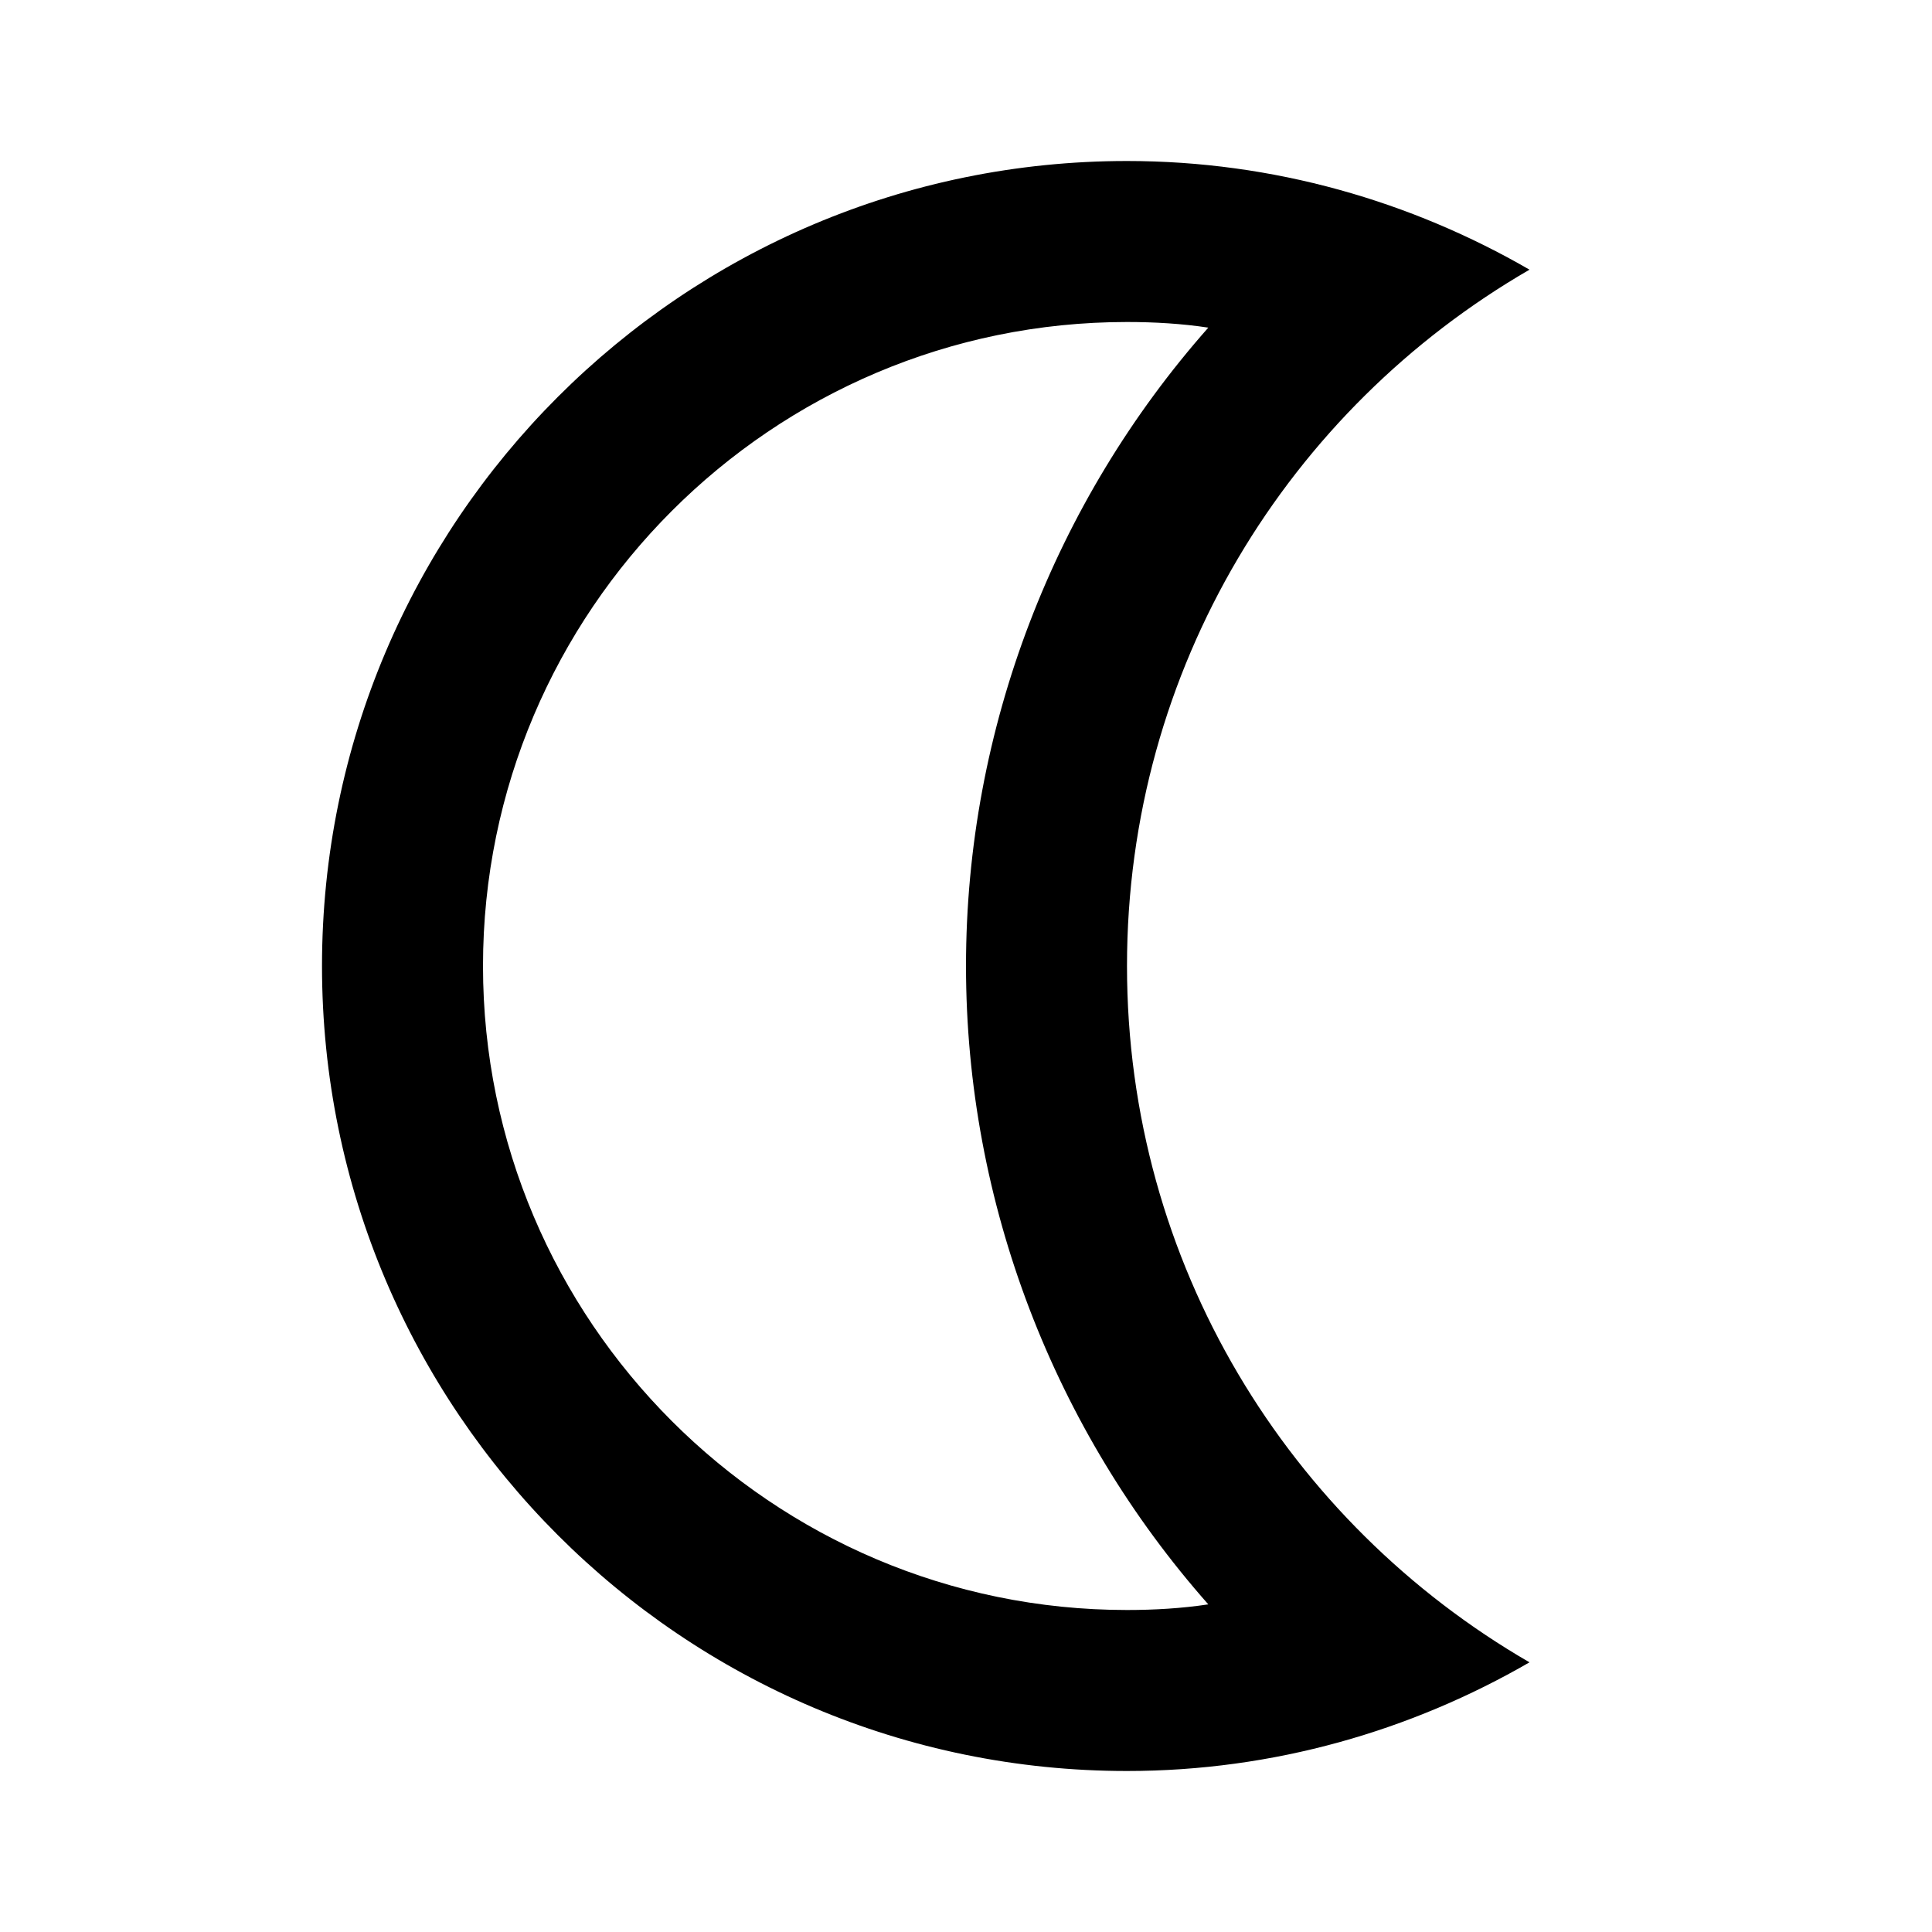
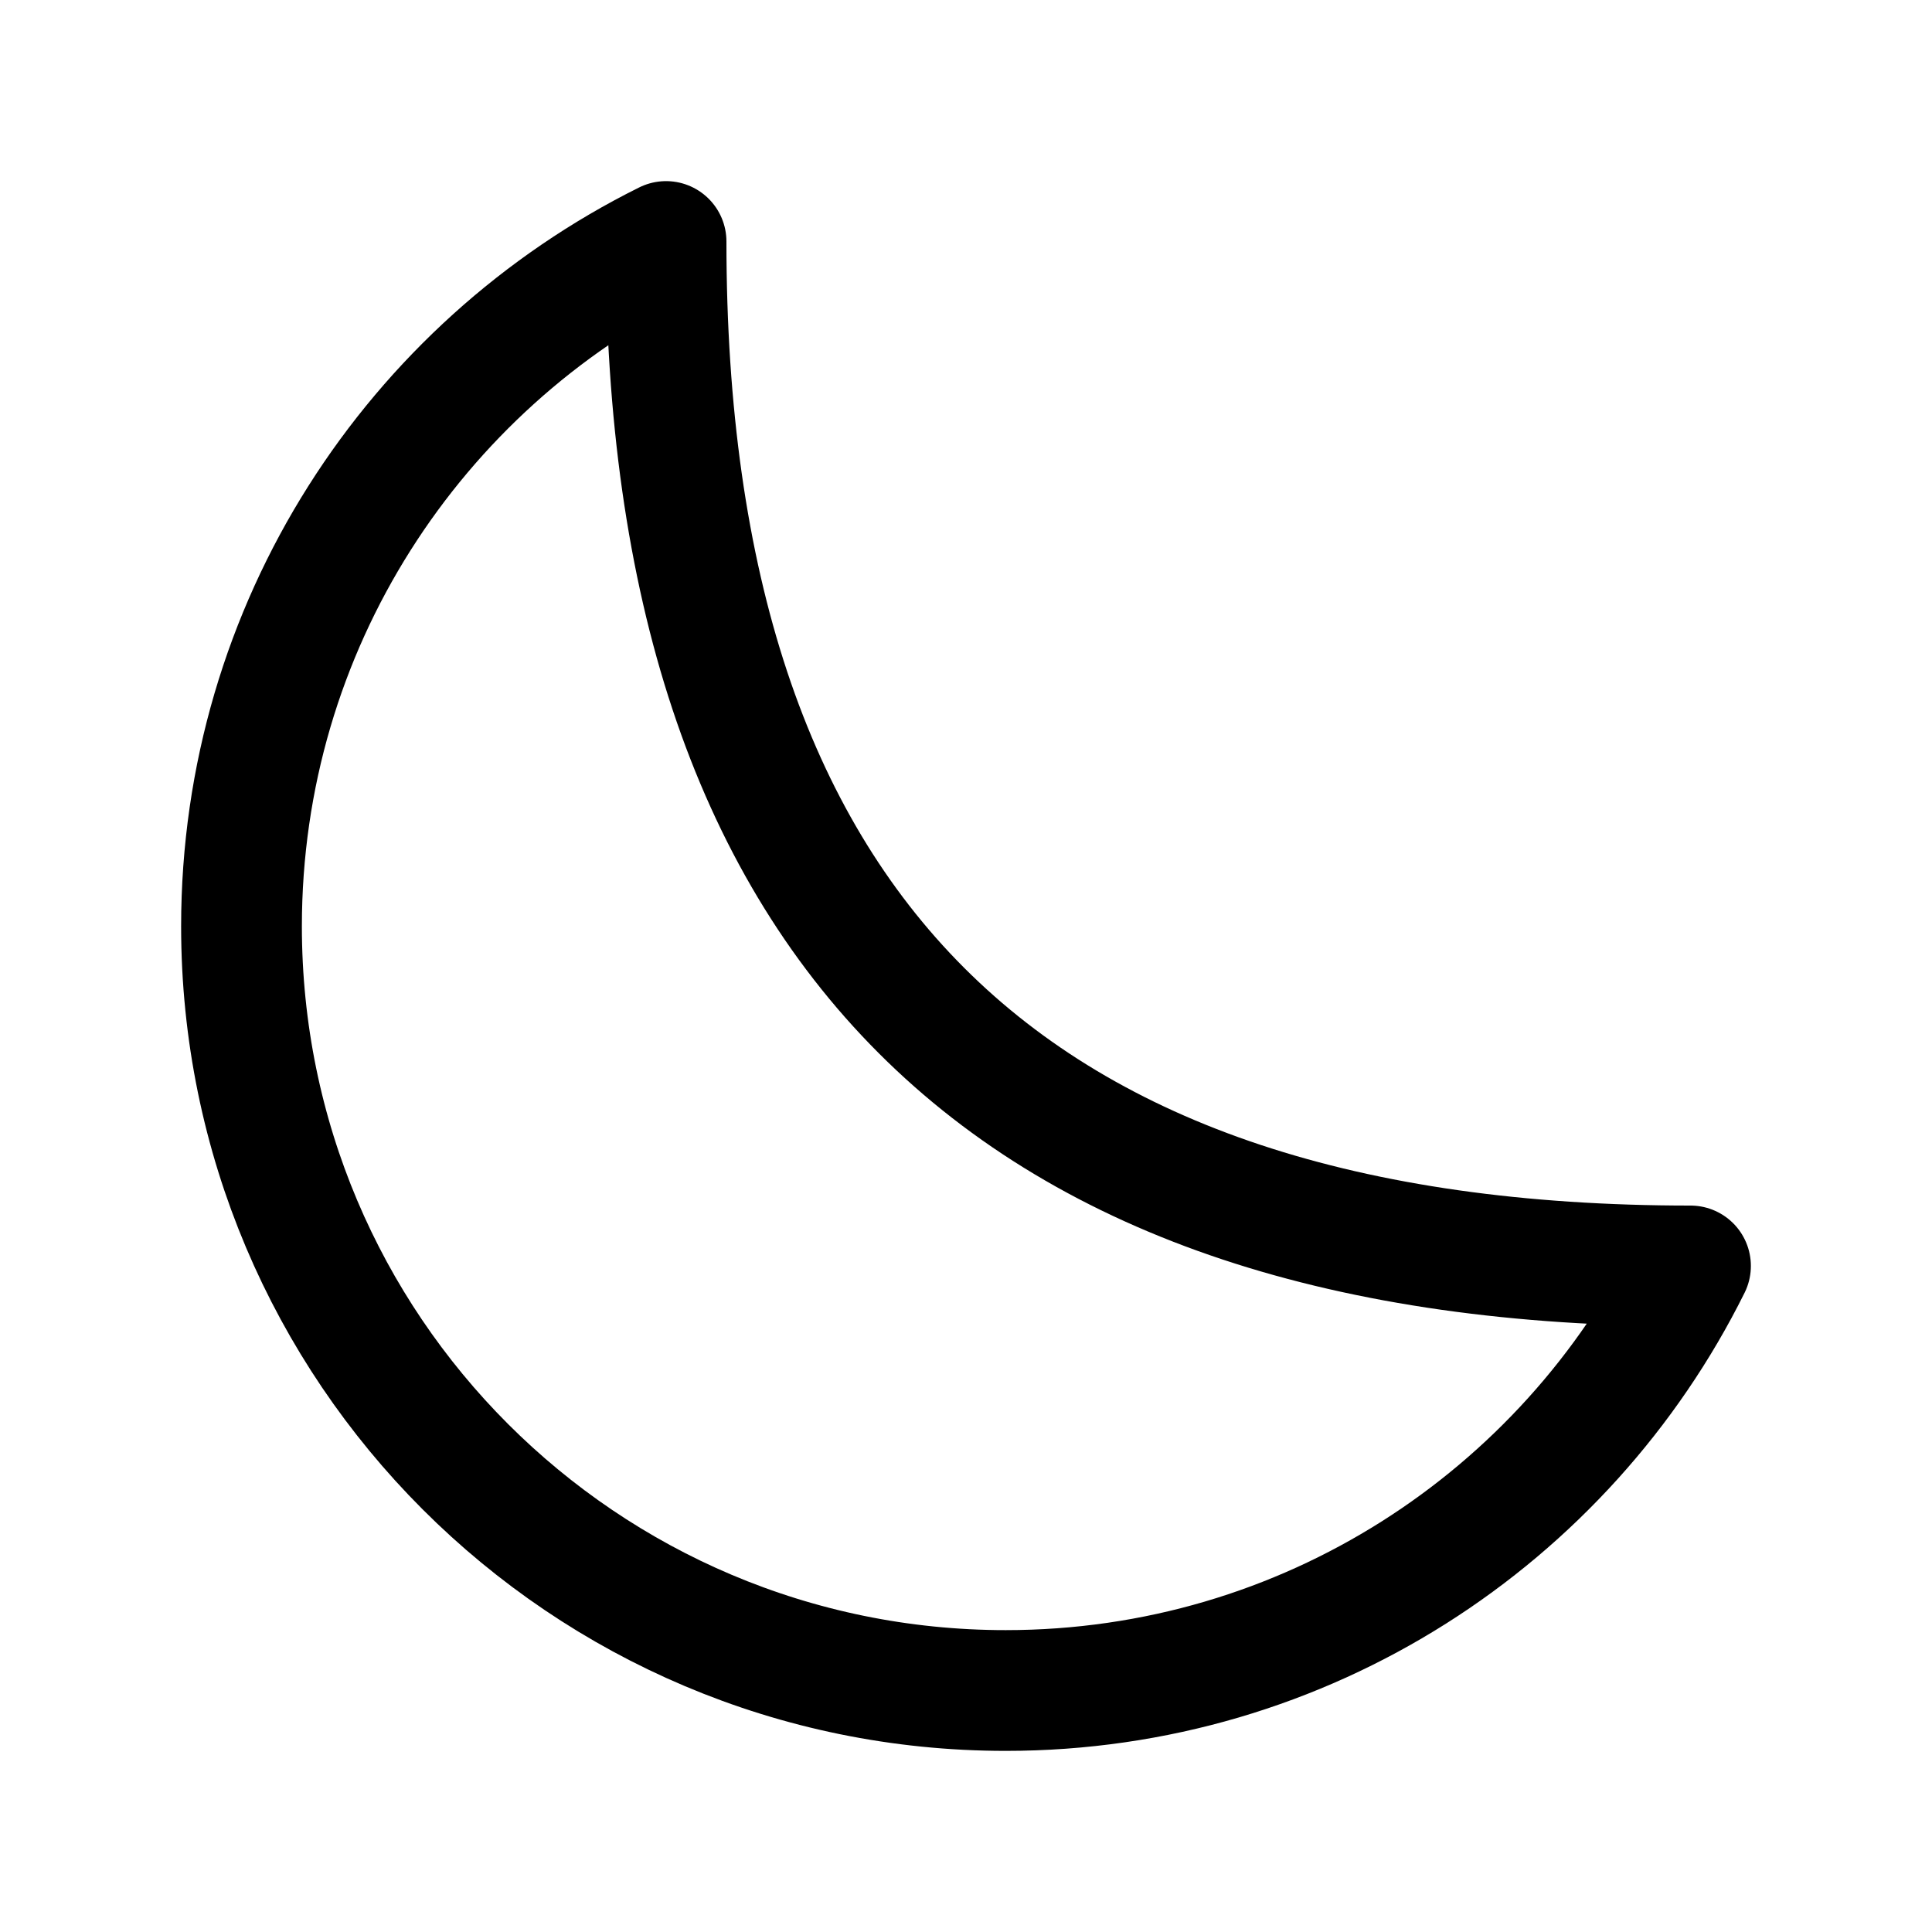
- <svg xmlns="http://www.w3.org/2000/svg" viewBox="0 0 24 24">
-   <path fill="#000000" d="M14,4c0.34,0,0.68,0.02,1.01,0.07C13.1,6.23,12,9.05,12,12s1.1,5.77,3.01,7.93C14.68,19.98,14.34,20,14,20 c-4.41,0-8-3.59-8-8S9.59,4,14,4 M14,2C8.48,2,4,6.48,4,12s4.48,10,10,10c1.82,0,3.53-0.5,5-1.35c-2.99-1.73-5-4.95-5-8.65 s2.01-6.92,5-8.65C17.53,2.5,15.82,2,14,2L14,2z" />
+ <svg xmlns="http://www.w3.org/2000/svg" width="24" height="24" stroke-width="1.5" viewBox="0 0 24 24" fill="none">
+   <path d="M3 11.507C3 16.75 7.25 21 12.493 21C16.221 21 19.447 18.852 21 15.726C12.493 15.726 8.274 11.507 8.274 3C5.148 4.553 3 7.779 3 11.507Z" stroke="currentColor" stroke-linecap="round" stroke-linejoin="round" />
</svg>
